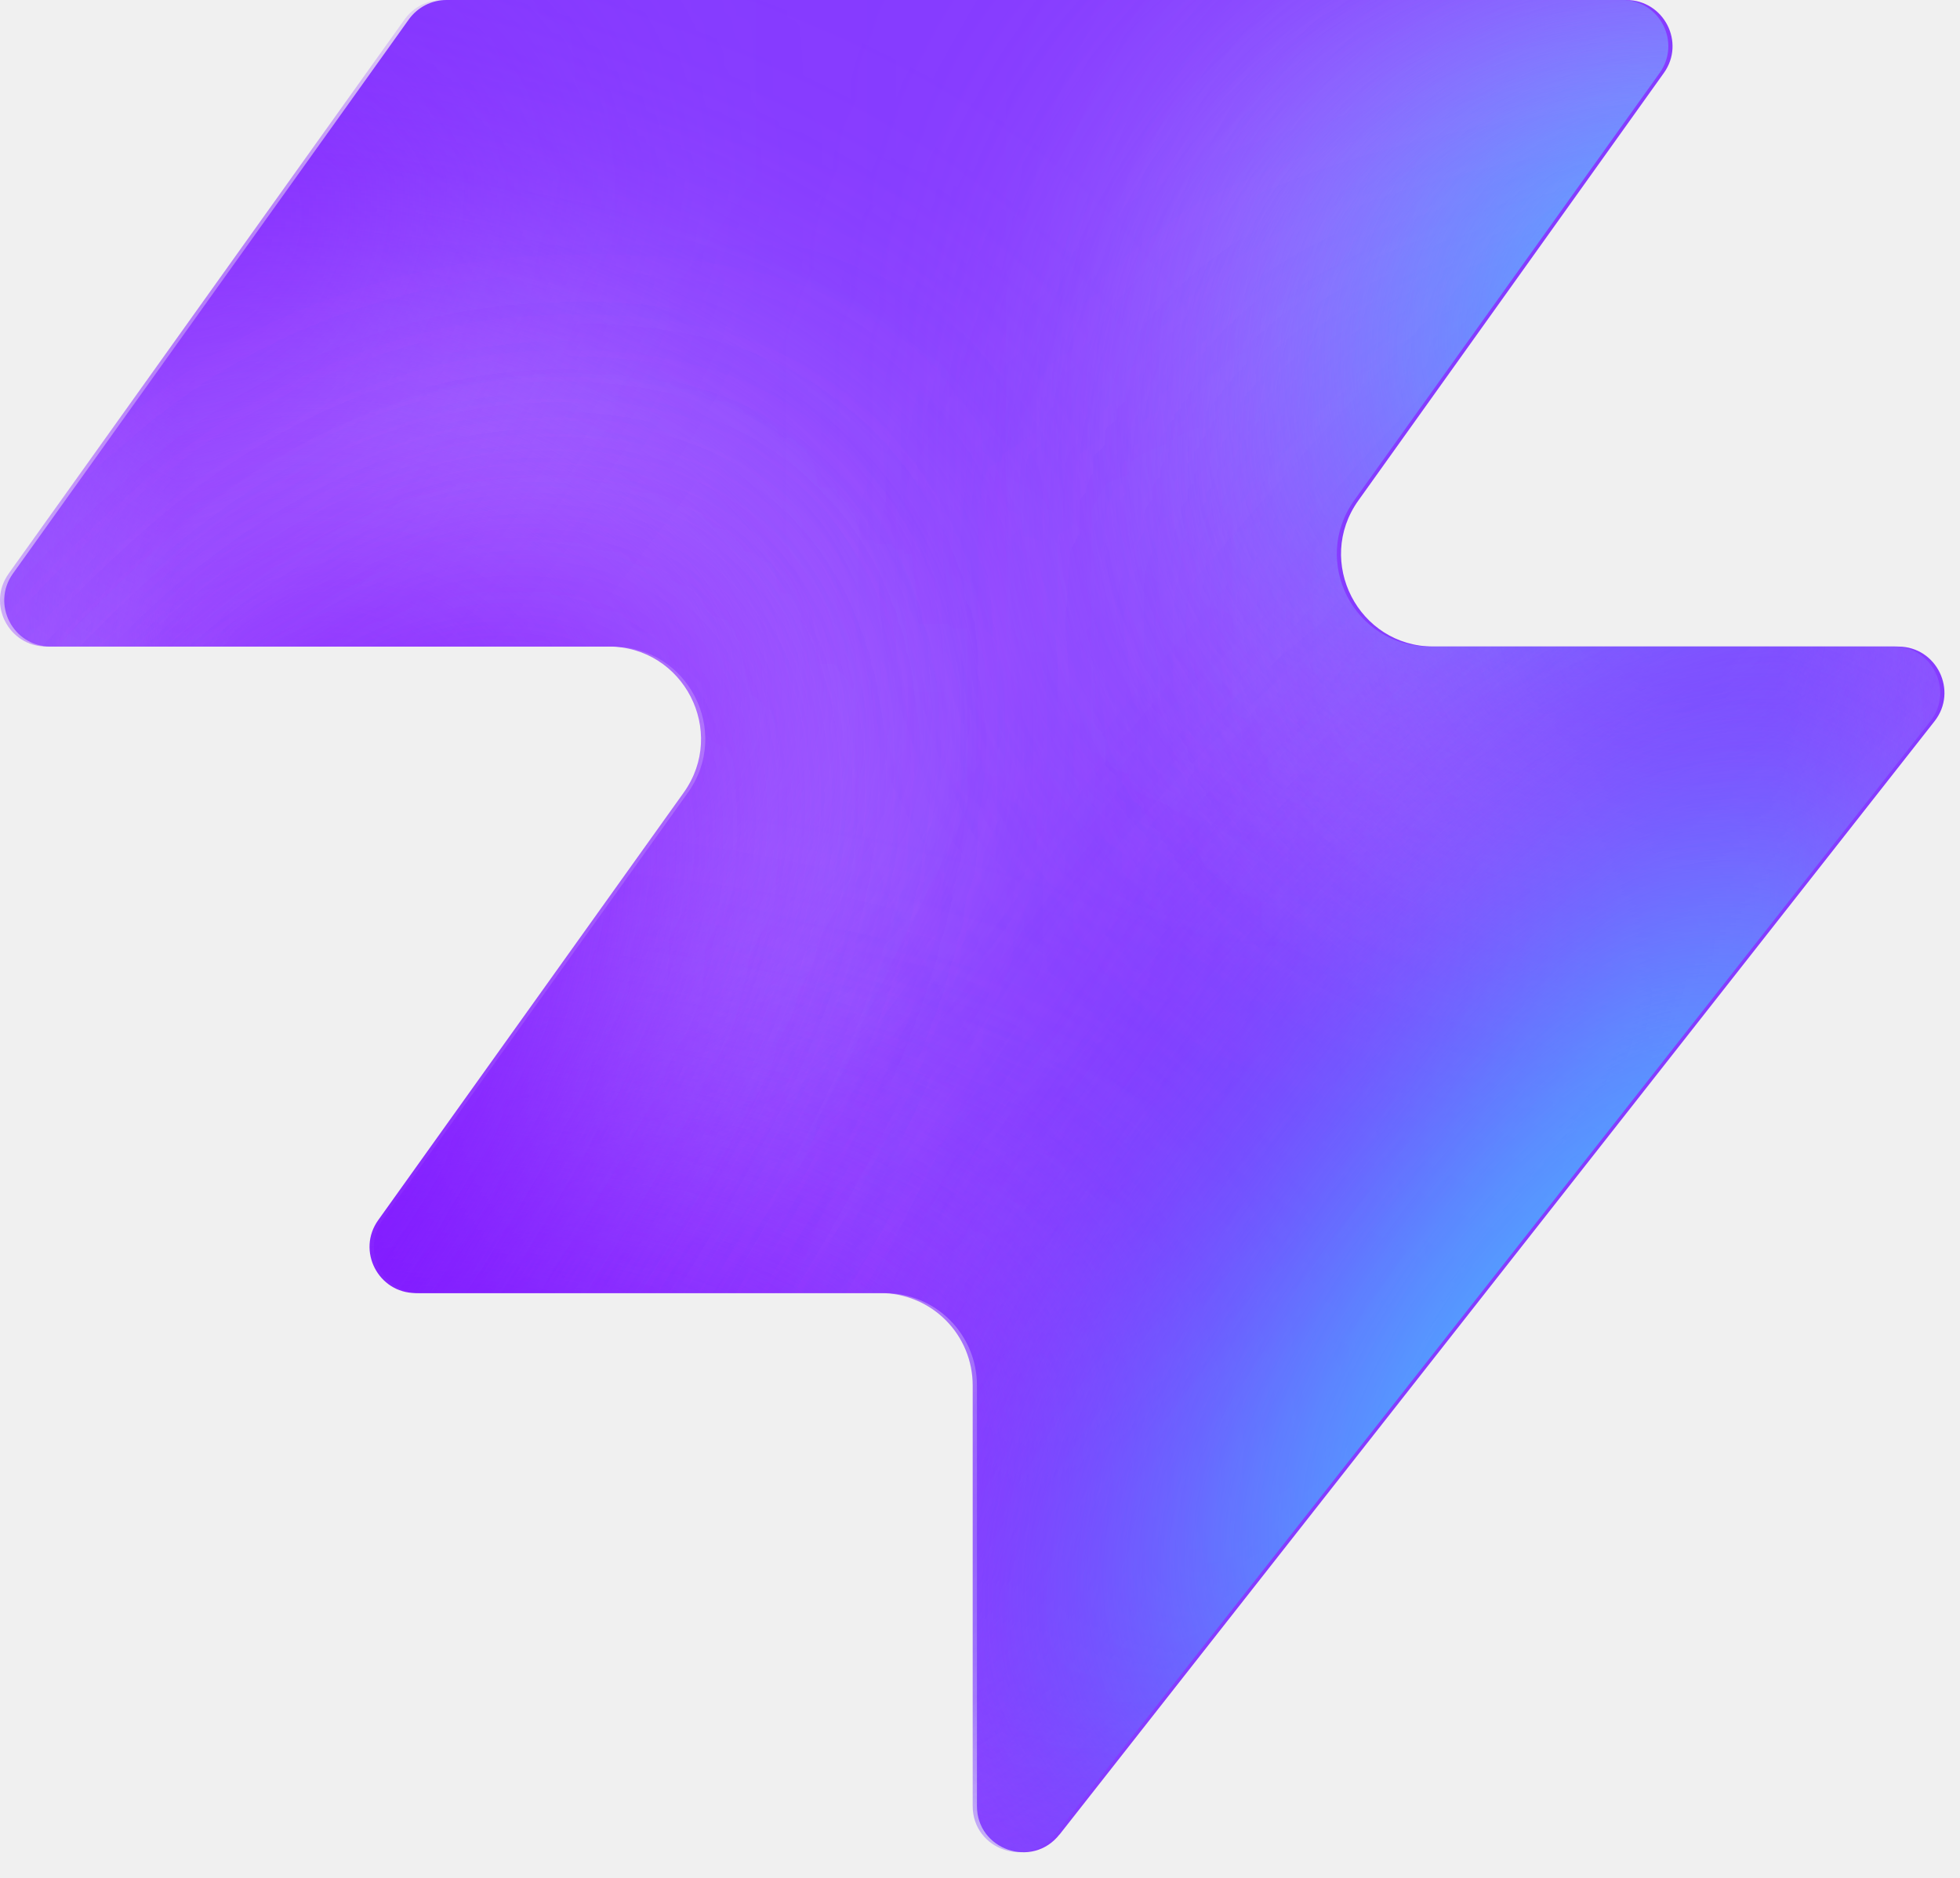
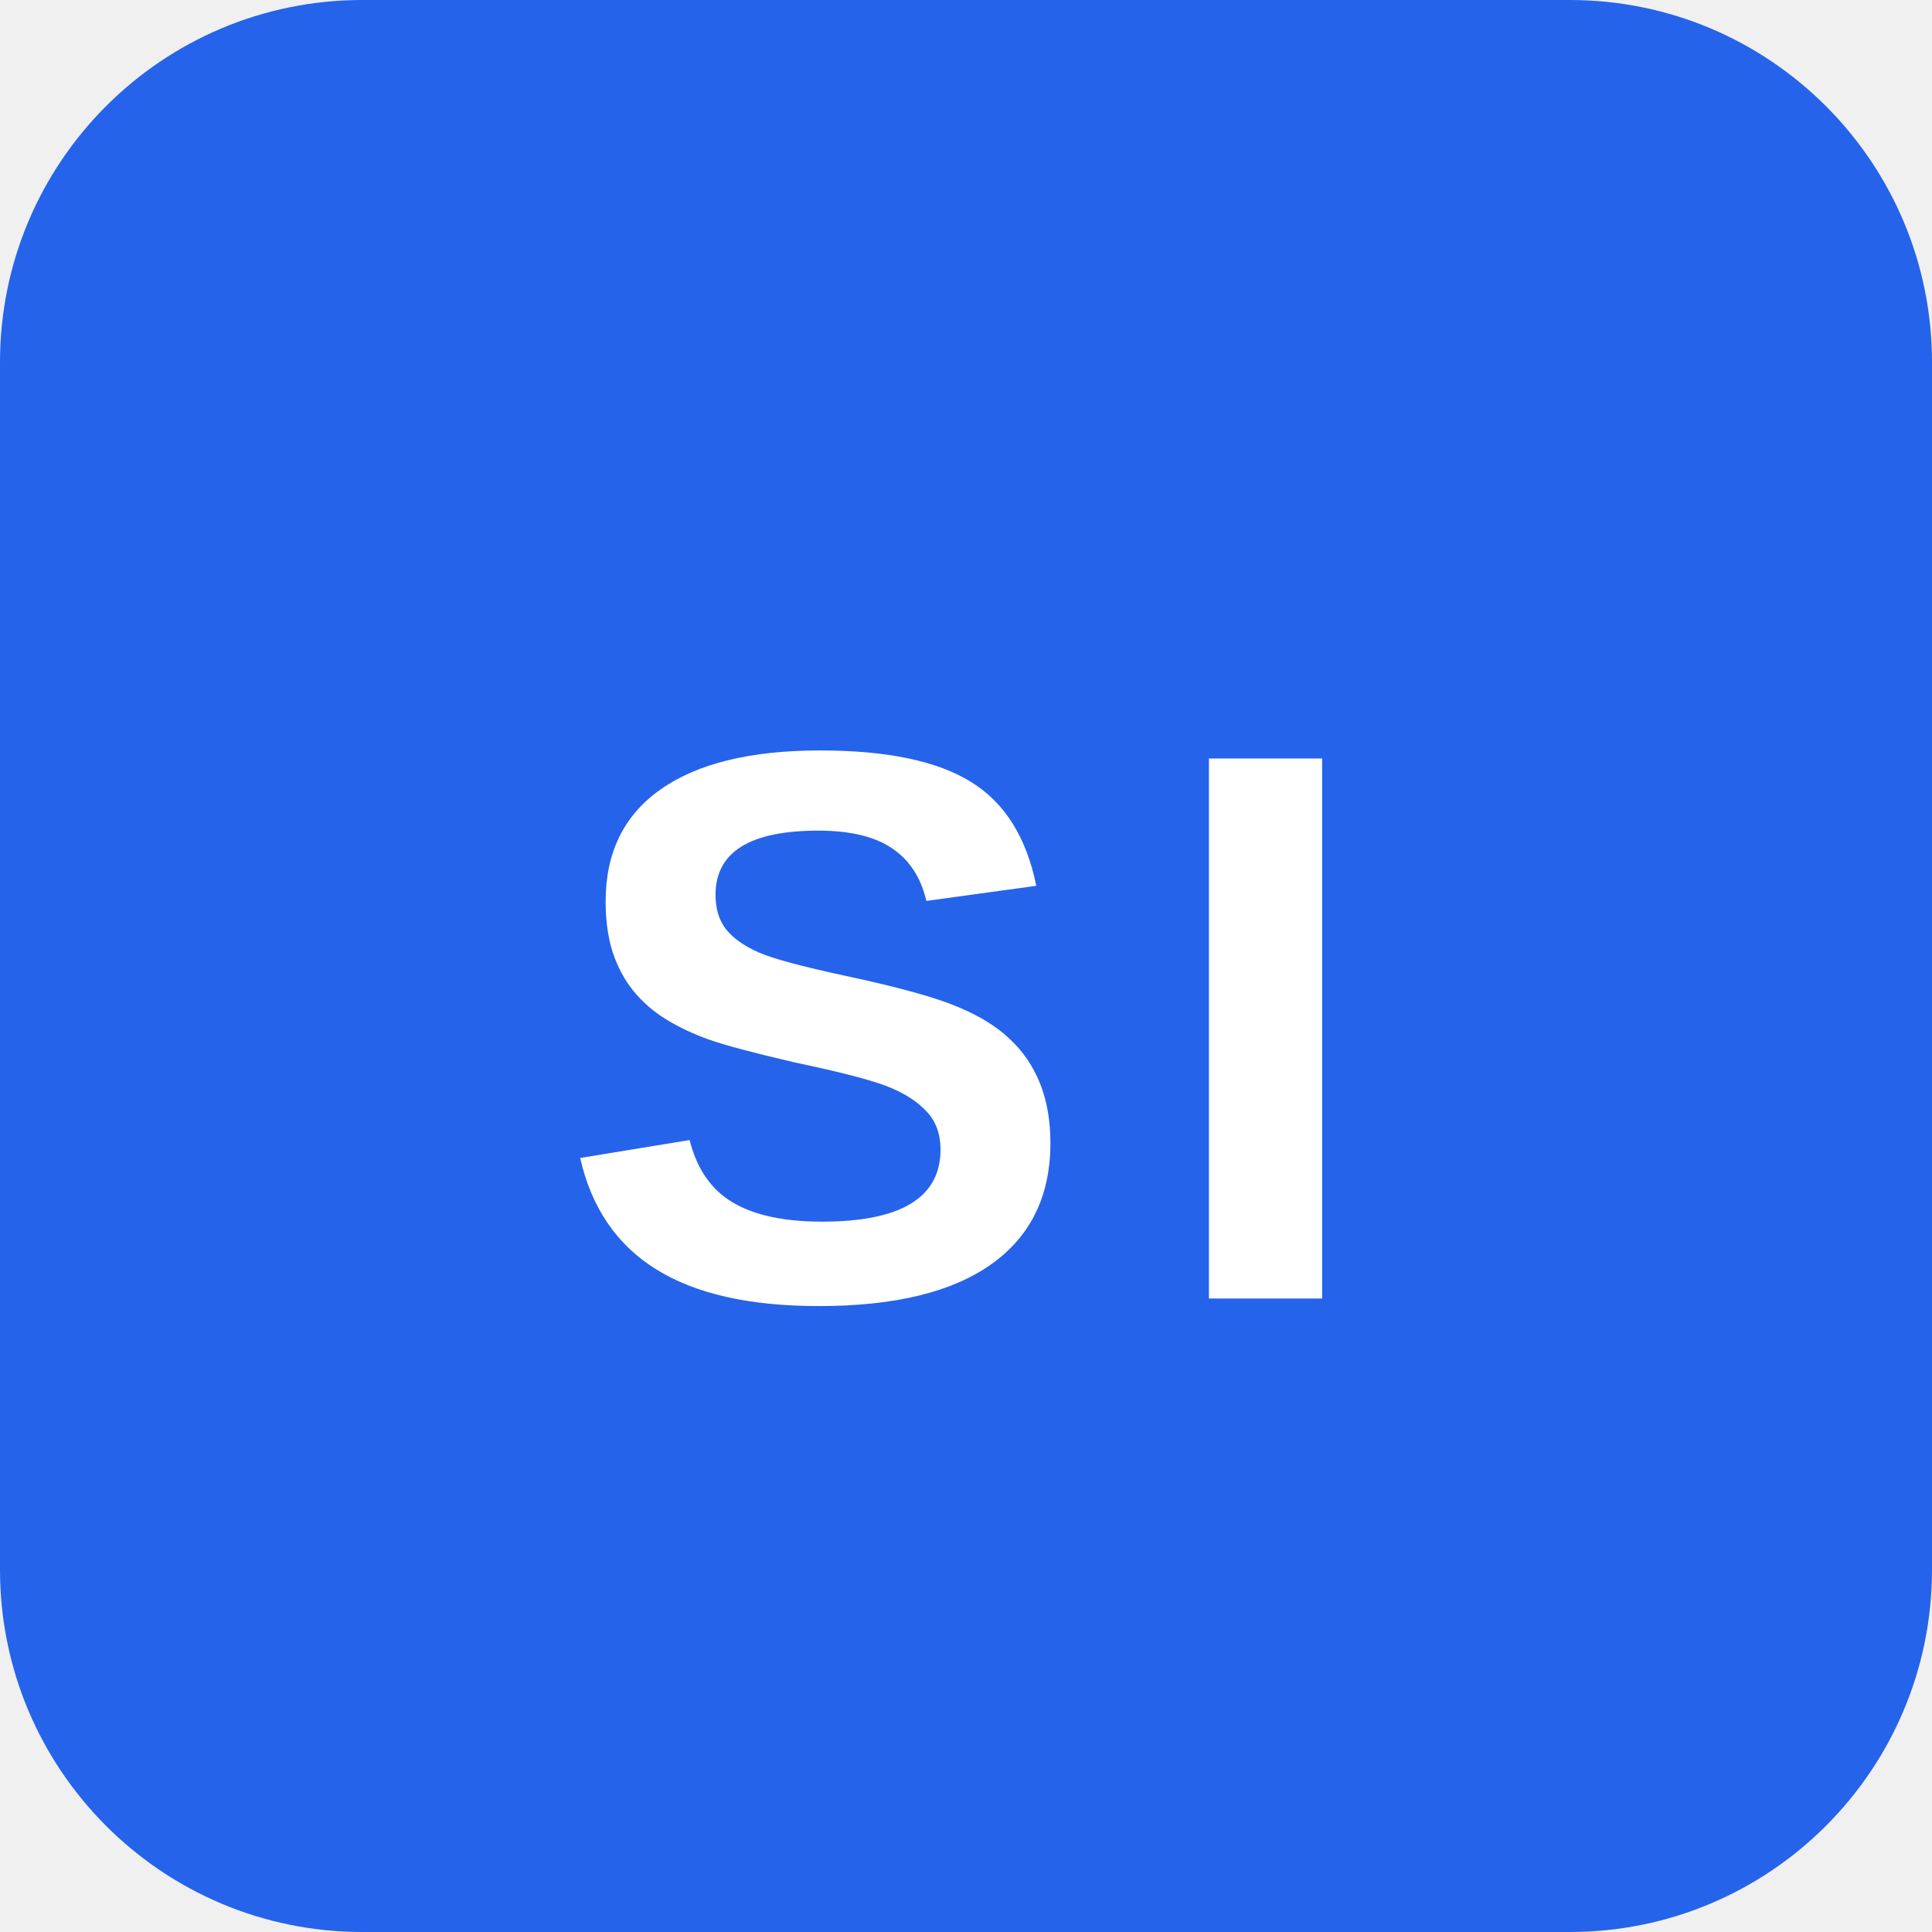
- <svg xmlns="http://www.w3.org/2000/svg" width="48" height="46" fill="none" viewBox="0 0 48 46">
-   <path fill="#863bff" d="M25.946 44.938c-.664.845-2.021.375-2.021-.698V33.937a2.26 2.26 0 0 0-2.262-2.262H10.287c-.92 0-1.456-1.04-.92-1.788l7.48-10.471c1.07-1.497 0-3.578-1.842-3.578H1.237c-.92 0-1.456-1.04-.92-1.788L10.013.474c.214-.297.556-.474.92-.474h28.894c.92 0 1.456 1.04.92 1.788l-7.48 10.471c-1.07 1.498 0 3.579 1.842 3.579h11.377c.943 0 1.473 1.088.89 1.83L25.947 44.94z" style="fill:#863bff;fill:color(display-p3 .525 .23 1);fill-opacity:1" />
-   <mask id="a" width="48" height="46" x="0" y="0" maskUnits="userSpaceOnUse" style="mask-type:alpha">
-     <path fill="#000" d="M25.842 44.938c-.664.844-2.021.375-2.021-.698V33.937a2.26 2.26 0 0 0-2.262-2.262H10.183c-.92 0-1.456-1.04-.92-1.788l7.48-10.471c1.07-1.498 0-3.579-1.842-3.579H1.133c-.92 0-1.456-1.04-.92-1.787L9.91.473c.214-.297.556-.474.92-.474h28.894c.92 0 1.456 1.04.92 1.788l-7.48 10.471c-1.07 1.498 0 3.578 1.842 3.578h11.377c.943 0 1.473 1.088.89 1.832L25.843 44.94z" style="fill:#000;fill-opacity:1" />
-   </mask>
-   <g mask="url(#a)">
-     <g filter="url(#b)">
-       <ellipse cx="5.508" cy="14.704" fill="#ede6ff" rx="5.508" ry="14.704" style="fill:#ede6ff;fill:color(display-p3 .927 .903 1);fill-opacity:1" transform="matrix(.00324 1 1 -.00324 -4.47 31.516)" />
-     </g>
-     <g filter="url(#c)">
-       <ellipse cx="10.399" cy="29.851" fill="#ede6ff" rx="10.399" ry="29.851" style="fill:#ede6ff;fill:color(display-p3 .927 .903 1);fill-opacity:1" transform="matrix(.00324 1 1 -.00324 -39.328 7.883)" />
-     </g>
-     <g filter="url(#d)">
-       <ellipse cx="5.508" cy="30.487" fill="#7e14ff" rx="5.508" ry="30.487" style="fill:#7e14ff;fill:color(display-p3 .492 .077 1);fill-opacity:1" transform="rotate(89.814 -25.913 -14.639)scale(1 -1)" />
-     </g>
-     <g filter="url(#e)">
-       <ellipse cx="5.508" cy="30.599" fill="#7e14ff" rx="5.508" ry="30.599" style="fill:#7e14ff;fill:color(display-p3 .492 .077 1);fill-opacity:1" transform="rotate(89.814 -32.644 -3.334)scale(1 -1)" />
-     </g>
-     <g filter="url(#f)">
-       <ellipse cx="5.508" cy="30.599" fill="#7e14ff" rx="5.508" ry="30.599" style="fill:#7e14ff;fill:color(display-p3 .492 .077 1);fill-opacity:1" transform="matrix(.00324 1 1 -.00324 -34.34 30.47)" />
-     </g>
-     <g filter="url(#g)">
-       <ellipse cx="14.072" cy="22.078" fill="#ede6ff" rx="14.072" ry="22.078" style="fill:#ede6ff;fill:color(display-p3 .927 .903 1);fill-opacity:1" transform="rotate(93.35 24.506 48.493)scale(-1 1)" />
-     </g>
-     <g filter="url(#h)">
-       <ellipse cx="3.47" cy="21.501" fill="#7e14ff" rx="3.47" ry="21.501" style="fill:#7e14ff;fill:color(display-p3 .492 .077 1);fill-opacity:1" transform="rotate(89.009 28.708 47.59)scale(-1 1)" />
-     </g>
-     <g filter="url(#i)">
-       <ellipse cx="3.47" cy="21.501" fill="#7e14ff" rx="3.47" ry="21.501" style="fill:#7e14ff;fill:color(display-p3 .492 .077 1);fill-opacity:1" transform="rotate(89.009 28.708 47.59)scale(-1 1)" />
-     </g>
-     <g filter="url(#j)">
-       <ellipse cx=".387" cy="8.972" fill="#7e14ff" rx="4.407" ry="29.108" style="fill:#7e14ff;fill:color(display-p3 .492 .077 1);fill-opacity:1" transform="rotate(39.51 .387 8.972)" />
-     </g>
-     <g filter="url(#k)">
-       <ellipse cx="47.523" cy="-6.092" fill="#7e14ff" rx="4.407" ry="29.108" style="fill:#7e14ff;fill:color(display-p3 .492 .077 1);fill-opacity:1" transform="rotate(37.892 47.523 -6.092)" />
-     </g>
-     <g filter="url(#l)">
-       <ellipse cx="41.412" cy="6.333" fill="#47bfff" rx="5.971" ry="9.665" style="fill:#47bfff;fill:color(display-p3 .28 .748 1);fill-opacity:1" transform="rotate(37.892 41.412 6.333)" />
-     </g>
-     <g filter="url(#m)">
-       <ellipse cx="-1.879" cy="38.332" fill="#7e14ff" rx="4.407" ry="29.108" style="fill:#7e14ff;fill:color(display-p3 .492 .077 1);fill-opacity:1" transform="rotate(37.892 -1.88 38.332)" />
-     </g>
-     <g filter="url(#n)">
-       <ellipse cx="-1.879" cy="38.332" fill="#7e14ff" rx="4.407" ry="29.108" style="fill:#7e14ff;fill:color(display-p3 .492 .077 1);fill-opacity:1" transform="rotate(37.892 -1.88 38.332)" />
-     </g>
-     <g filter="url(#o)">
-       <ellipse cx="35.651" cy="29.907" fill="#7e14ff" rx="4.407" ry="29.108" style="fill:#7e14ff;fill:color(display-p3 .492 .077 1);fill-opacity:1" transform="rotate(37.892 35.651 29.907)" />
-     </g>
-     <g filter="url(#p)">
-       <ellipse cx="38.418" cy="32.4" fill="#47bfff" rx="5.971" ry="15.297" style="fill:#47bfff;fill:color(display-p3 .28 .748 1);fill-opacity:1" transform="rotate(37.892 38.418 32.4)" />
-     </g>
-   </g>
-   <defs>
-     <filter id="b" width="60.045" height="41.654" x="-19.77" y="16.149" color-interpolation-filters="sRGB" filterUnits="userSpaceOnUse">
-       <feFlood flood-opacity="0" result="BackgroundImageFix" />
-       <feBlend in="SourceGraphic" in2="BackgroundImageFix" result="shape" />
-       <feGaussianBlur result="effect1_foregroundBlur_2002_17158" stdDeviation="7.659" />
-     </filter>
-     <filter id="c" width="90.34" height="51.437" x="-54.613" y="-7.533" color-interpolation-filters="sRGB" filterUnits="userSpaceOnUse">
-       <feFlood flood-opacity="0" result="BackgroundImageFix" />
-       <feBlend in="SourceGraphic" in2="BackgroundImageFix" result="shape" />
-       <feGaussianBlur result="effect1_foregroundBlur_2002_17158" stdDeviation="7.659" />
-     </filter>
-     <filter id="d" width="79.355" height="29.4" x="-49.64" y="2.03" color-interpolation-filters="sRGB" filterUnits="userSpaceOnUse">
-       <feFlood flood-opacity="0" result="BackgroundImageFix" />
-       <feBlend in="SourceGraphic" in2="BackgroundImageFix" result="shape" />
-       <feGaussianBlur result="effect1_foregroundBlur_2002_17158" stdDeviation="4.596" />
-     </filter>
-     <filter id="e" width="79.579" height="29.4" x="-45.045" y="20.029" color-interpolation-filters="sRGB" filterUnits="userSpaceOnUse">
-       <feFlood flood-opacity="0" result="BackgroundImageFix" />
-       <feBlend in="SourceGraphic" in2="BackgroundImageFix" result="shape" />
-       <feGaussianBlur result="effect1_foregroundBlur_2002_17158" stdDeviation="4.596" />
-     </filter>
-     <filter id="f" width="79.579" height="29.4" x="-43.513" y="21.178" color-interpolation-filters="sRGB" filterUnits="userSpaceOnUse">
-       <feFlood flood-opacity="0" result="BackgroundImageFix" />
-       <feBlend in="SourceGraphic" in2="BackgroundImageFix" result="shape" />
-       <feGaussianBlur result="effect1_foregroundBlur_2002_17158" stdDeviation="4.596" />
-     </filter>
-     <filter id="g" width="74.749" height="58.852" x="15.756" y="-17.901" color-interpolation-filters="sRGB" filterUnits="userSpaceOnUse">
-       <feFlood flood-opacity="0" result="BackgroundImageFix" />
-       <feBlend in="SourceGraphic" in2="BackgroundImageFix" result="shape" />
-       <feGaussianBlur result="effect1_foregroundBlur_2002_17158" stdDeviation="7.659" />
-     </filter>
-     <filter id="h" width="61.377" height="25.362" x="23.548" y="2.284" color-interpolation-filters="sRGB" filterUnits="userSpaceOnUse">
-       <feFlood flood-opacity="0" result="BackgroundImageFix" />
-       <feBlend in="SourceGraphic" in2="BackgroundImageFix" result="shape" />
-       <feGaussianBlur result="effect1_foregroundBlur_2002_17158" stdDeviation="4.596" />
-     </filter>
-     <filter id="i" width="61.377" height="25.362" x="23.548" y="2.284" color-interpolation-filters="sRGB" filterUnits="userSpaceOnUse">
-       <feFlood flood-opacity="0" result="BackgroundImageFix" />
-       <feBlend in="SourceGraphic" in2="BackgroundImageFix" result="shape" />
-       <feGaussianBlur result="effect1_foregroundBlur_2002_17158" stdDeviation="4.596" />
-     </filter>
-     <filter id="j" width="56.045" height="63.649" x="-27.636" y="-22.853" color-interpolation-filters="sRGB" filterUnits="userSpaceOnUse">
-       <feFlood flood-opacity="0" result="BackgroundImageFix" />
-       <feBlend in="SourceGraphic" in2="BackgroundImageFix" result="shape" />
-       <feGaussianBlur result="effect1_foregroundBlur_2002_17158" stdDeviation="4.596" />
-     </filter>
-     <filter id="k" width="54.814" height="64.646" x="20.116" y="-38.415" color-interpolation-filters="sRGB" filterUnits="userSpaceOnUse">
-       <feFlood flood-opacity="0" result="BackgroundImageFix" />
-       <feBlend in="SourceGraphic" in2="BackgroundImageFix" result="shape" />
-       <feGaussianBlur result="effect1_foregroundBlur_2002_17158" stdDeviation="4.596" />
-     </filter>
-     <filter id="l" width="33.541" height="35.313" x="24.641" y="-11.323" color-interpolation-filters="sRGB" filterUnits="userSpaceOnUse">
-       <feFlood flood-opacity="0" result="BackgroundImageFix" />
-       <feBlend in="SourceGraphic" in2="BackgroundImageFix" result="shape" />
-       <feGaussianBlur result="effect1_foregroundBlur_2002_17158" stdDeviation="4.596" />
-     </filter>
-     <filter id="m" width="54.814" height="64.646" x="-29.286" y="6.009" color-interpolation-filters="sRGB" filterUnits="userSpaceOnUse">
-       <feFlood flood-opacity="0" result="BackgroundImageFix" />
-       <feBlend in="SourceGraphic" in2="BackgroundImageFix" result="shape" />
-       <feGaussianBlur result="effect1_foregroundBlur_2002_17158" stdDeviation="4.596" />
-     </filter>
-     <filter id="n" width="54.814" height="64.646" x="-29.286" y="6.009" color-interpolation-filters="sRGB" filterUnits="userSpaceOnUse">
-       <feFlood flood-opacity="0" result="BackgroundImageFix" />
-       <feBlend in="SourceGraphic" in2="BackgroundImageFix" result="shape" />
-       <feGaussianBlur result="effect1_foregroundBlur_2002_17158" stdDeviation="4.596" />
-     </filter>
-     <filter id="o" width="54.814" height="64.646" x="8.244" y="-2.416" color-interpolation-filters="sRGB" filterUnits="userSpaceOnUse">
-       <feFlood flood-opacity="0" result="BackgroundImageFix" />
-       <feBlend in="SourceGraphic" in2="BackgroundImageFix" result="shape" />
-       <feGaussianBlur result="effect1_foregroundBlur_2002_17158" stdDeviation="4.596" />
-     </filter>
-     <filter id="p" width="39.409" height="43.623" x="18.713" y="10.588" color-interpolation-filters="sRGB" filterUnits="userSpaceOnUse">
-       <feFlood flood-opacity="0" result="BackgroundImageFix" />
-       <feBlend in="SourceGraphic" in2="BackgroundImageFix" result="shape" />
-       <feGaussianBlur result="effect1_foregroundBlur_2002_17158" stdDeviation="4.596" />
-     </filter>
-   </defs>
+ <svg xmlns="http://www.w3.org/2000/svg" viewBox="0 0 64 64">
+   <rect width="64" height="64" rx="12" fill="#2563EB" />
+   <text x="32" y="34" text-anchor="middle" dominant-baseline="central" font-family="'Segoe UI', Arial, Helvetica, sans-serif" font-weight="700" font-size="26" fill="#FFFFFF" letter-spacing="2.5">SI</text>
</svg>
